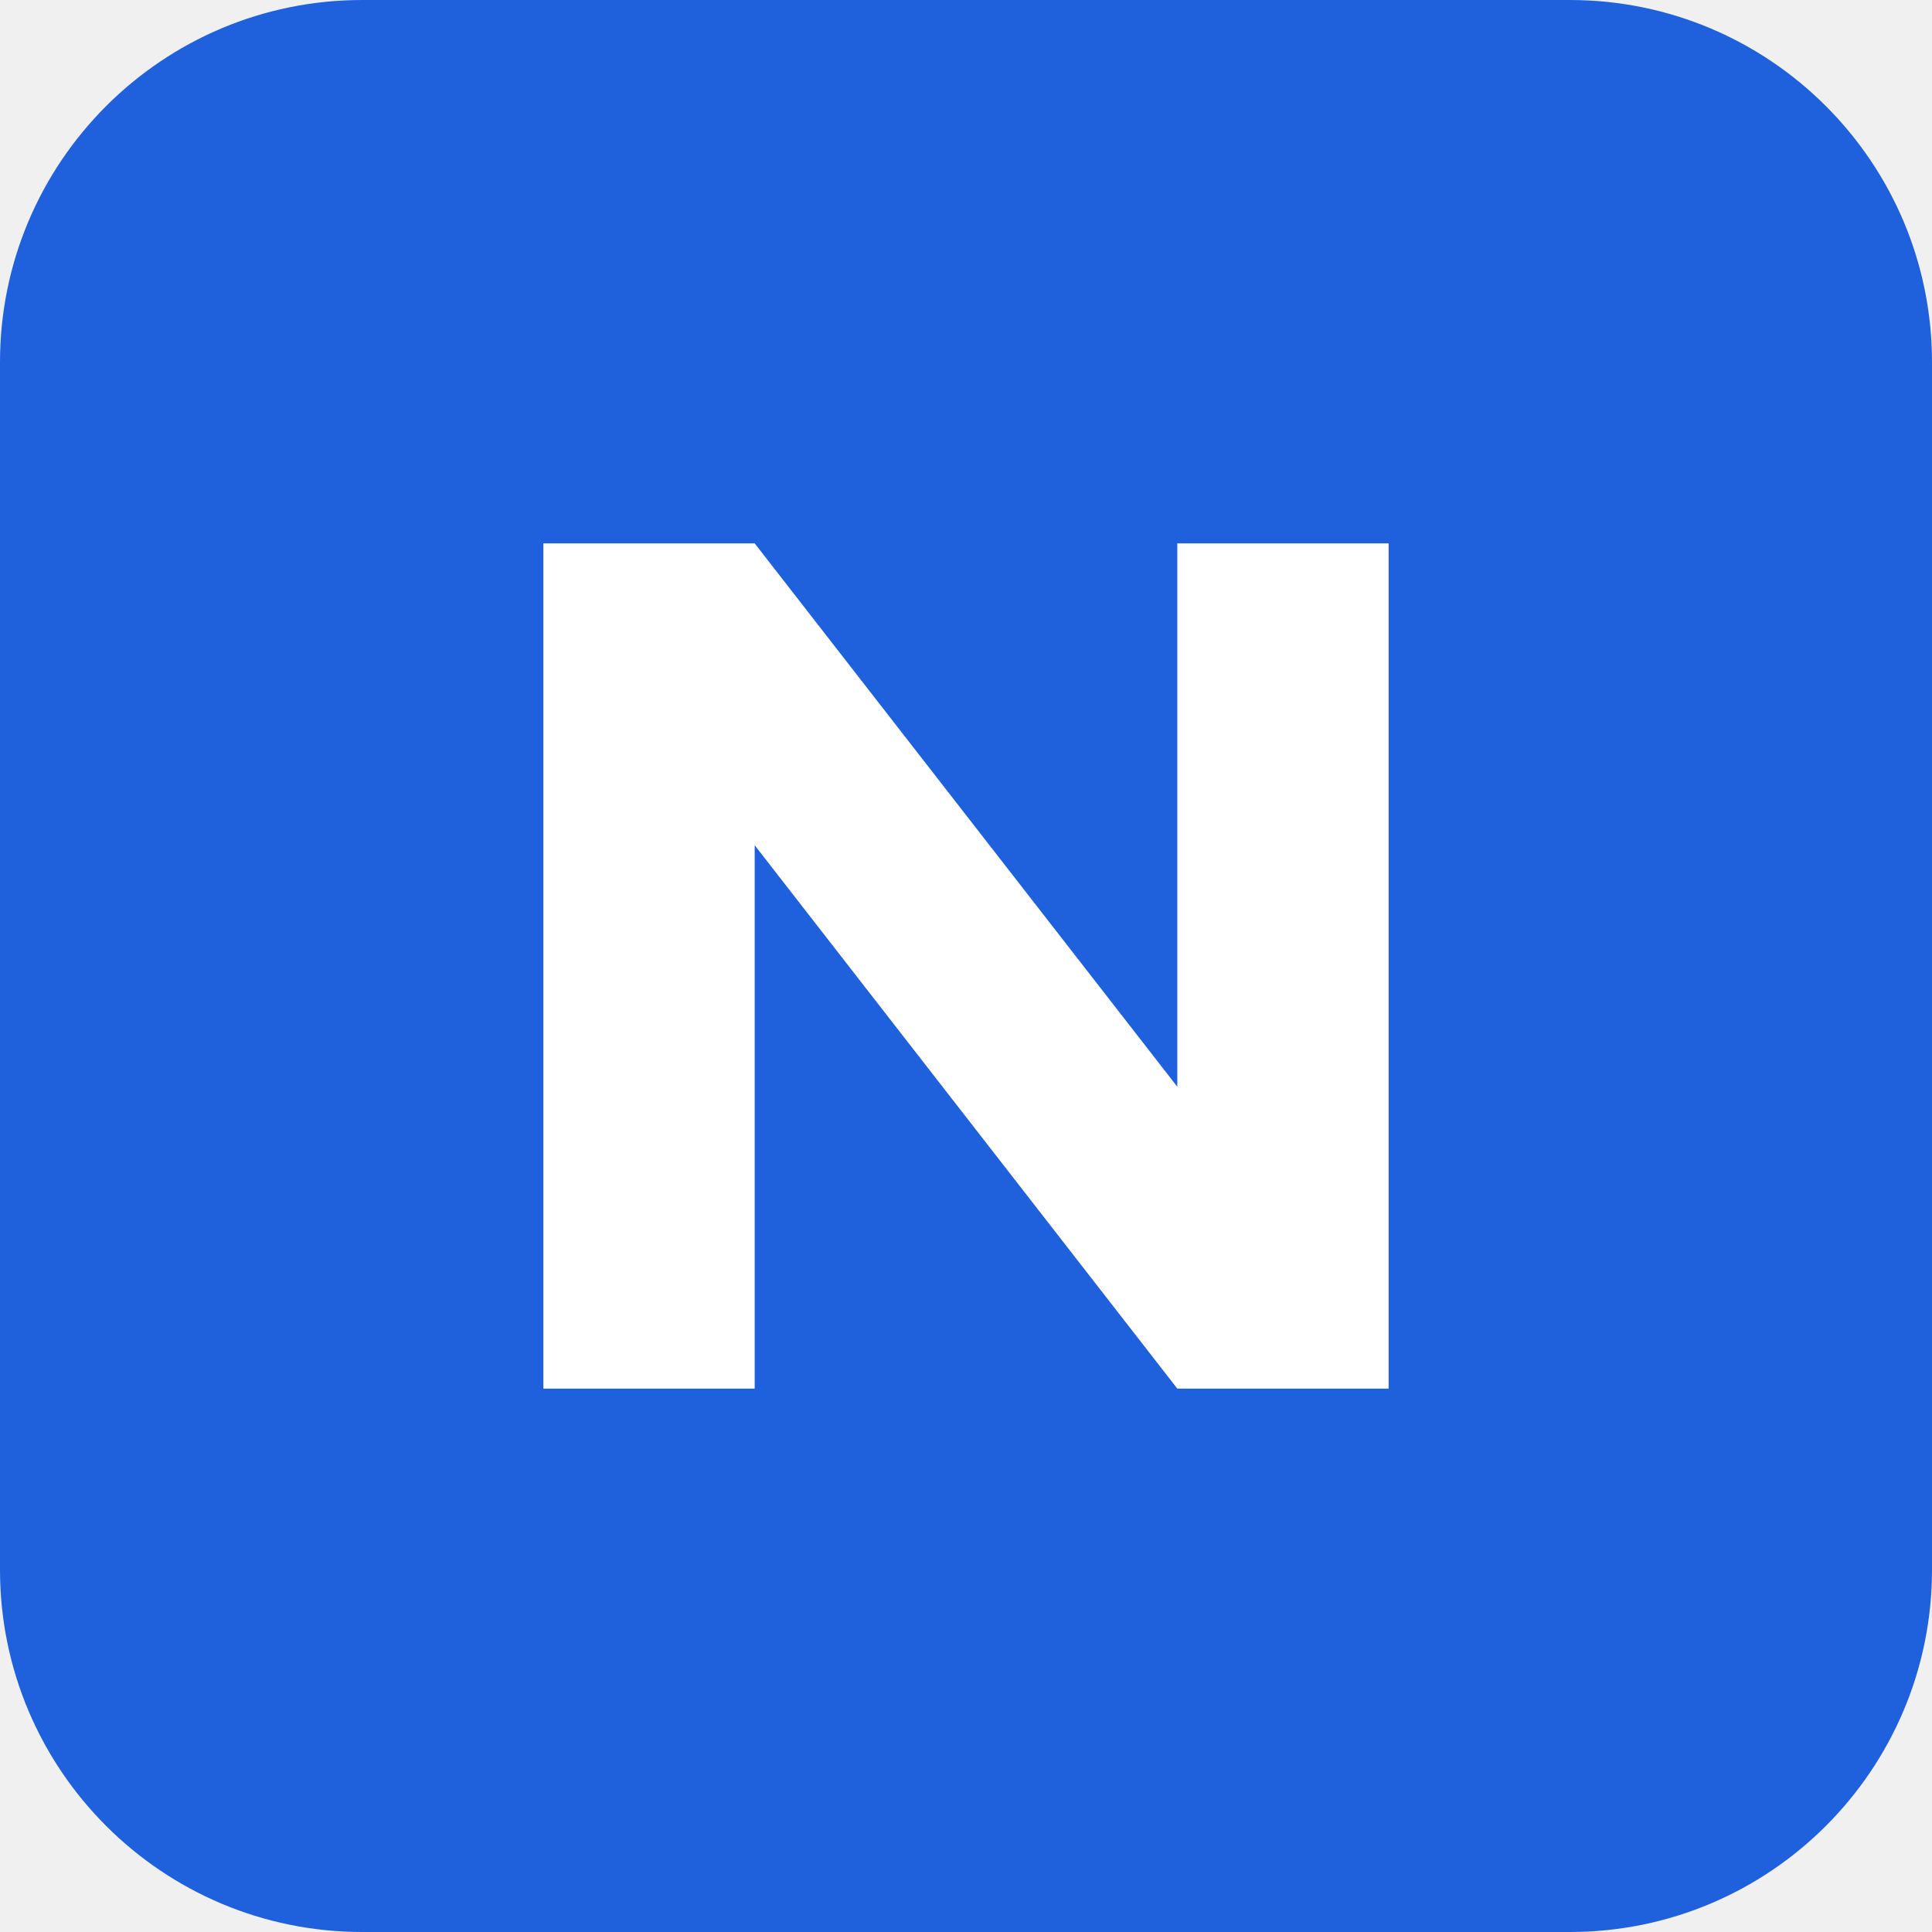
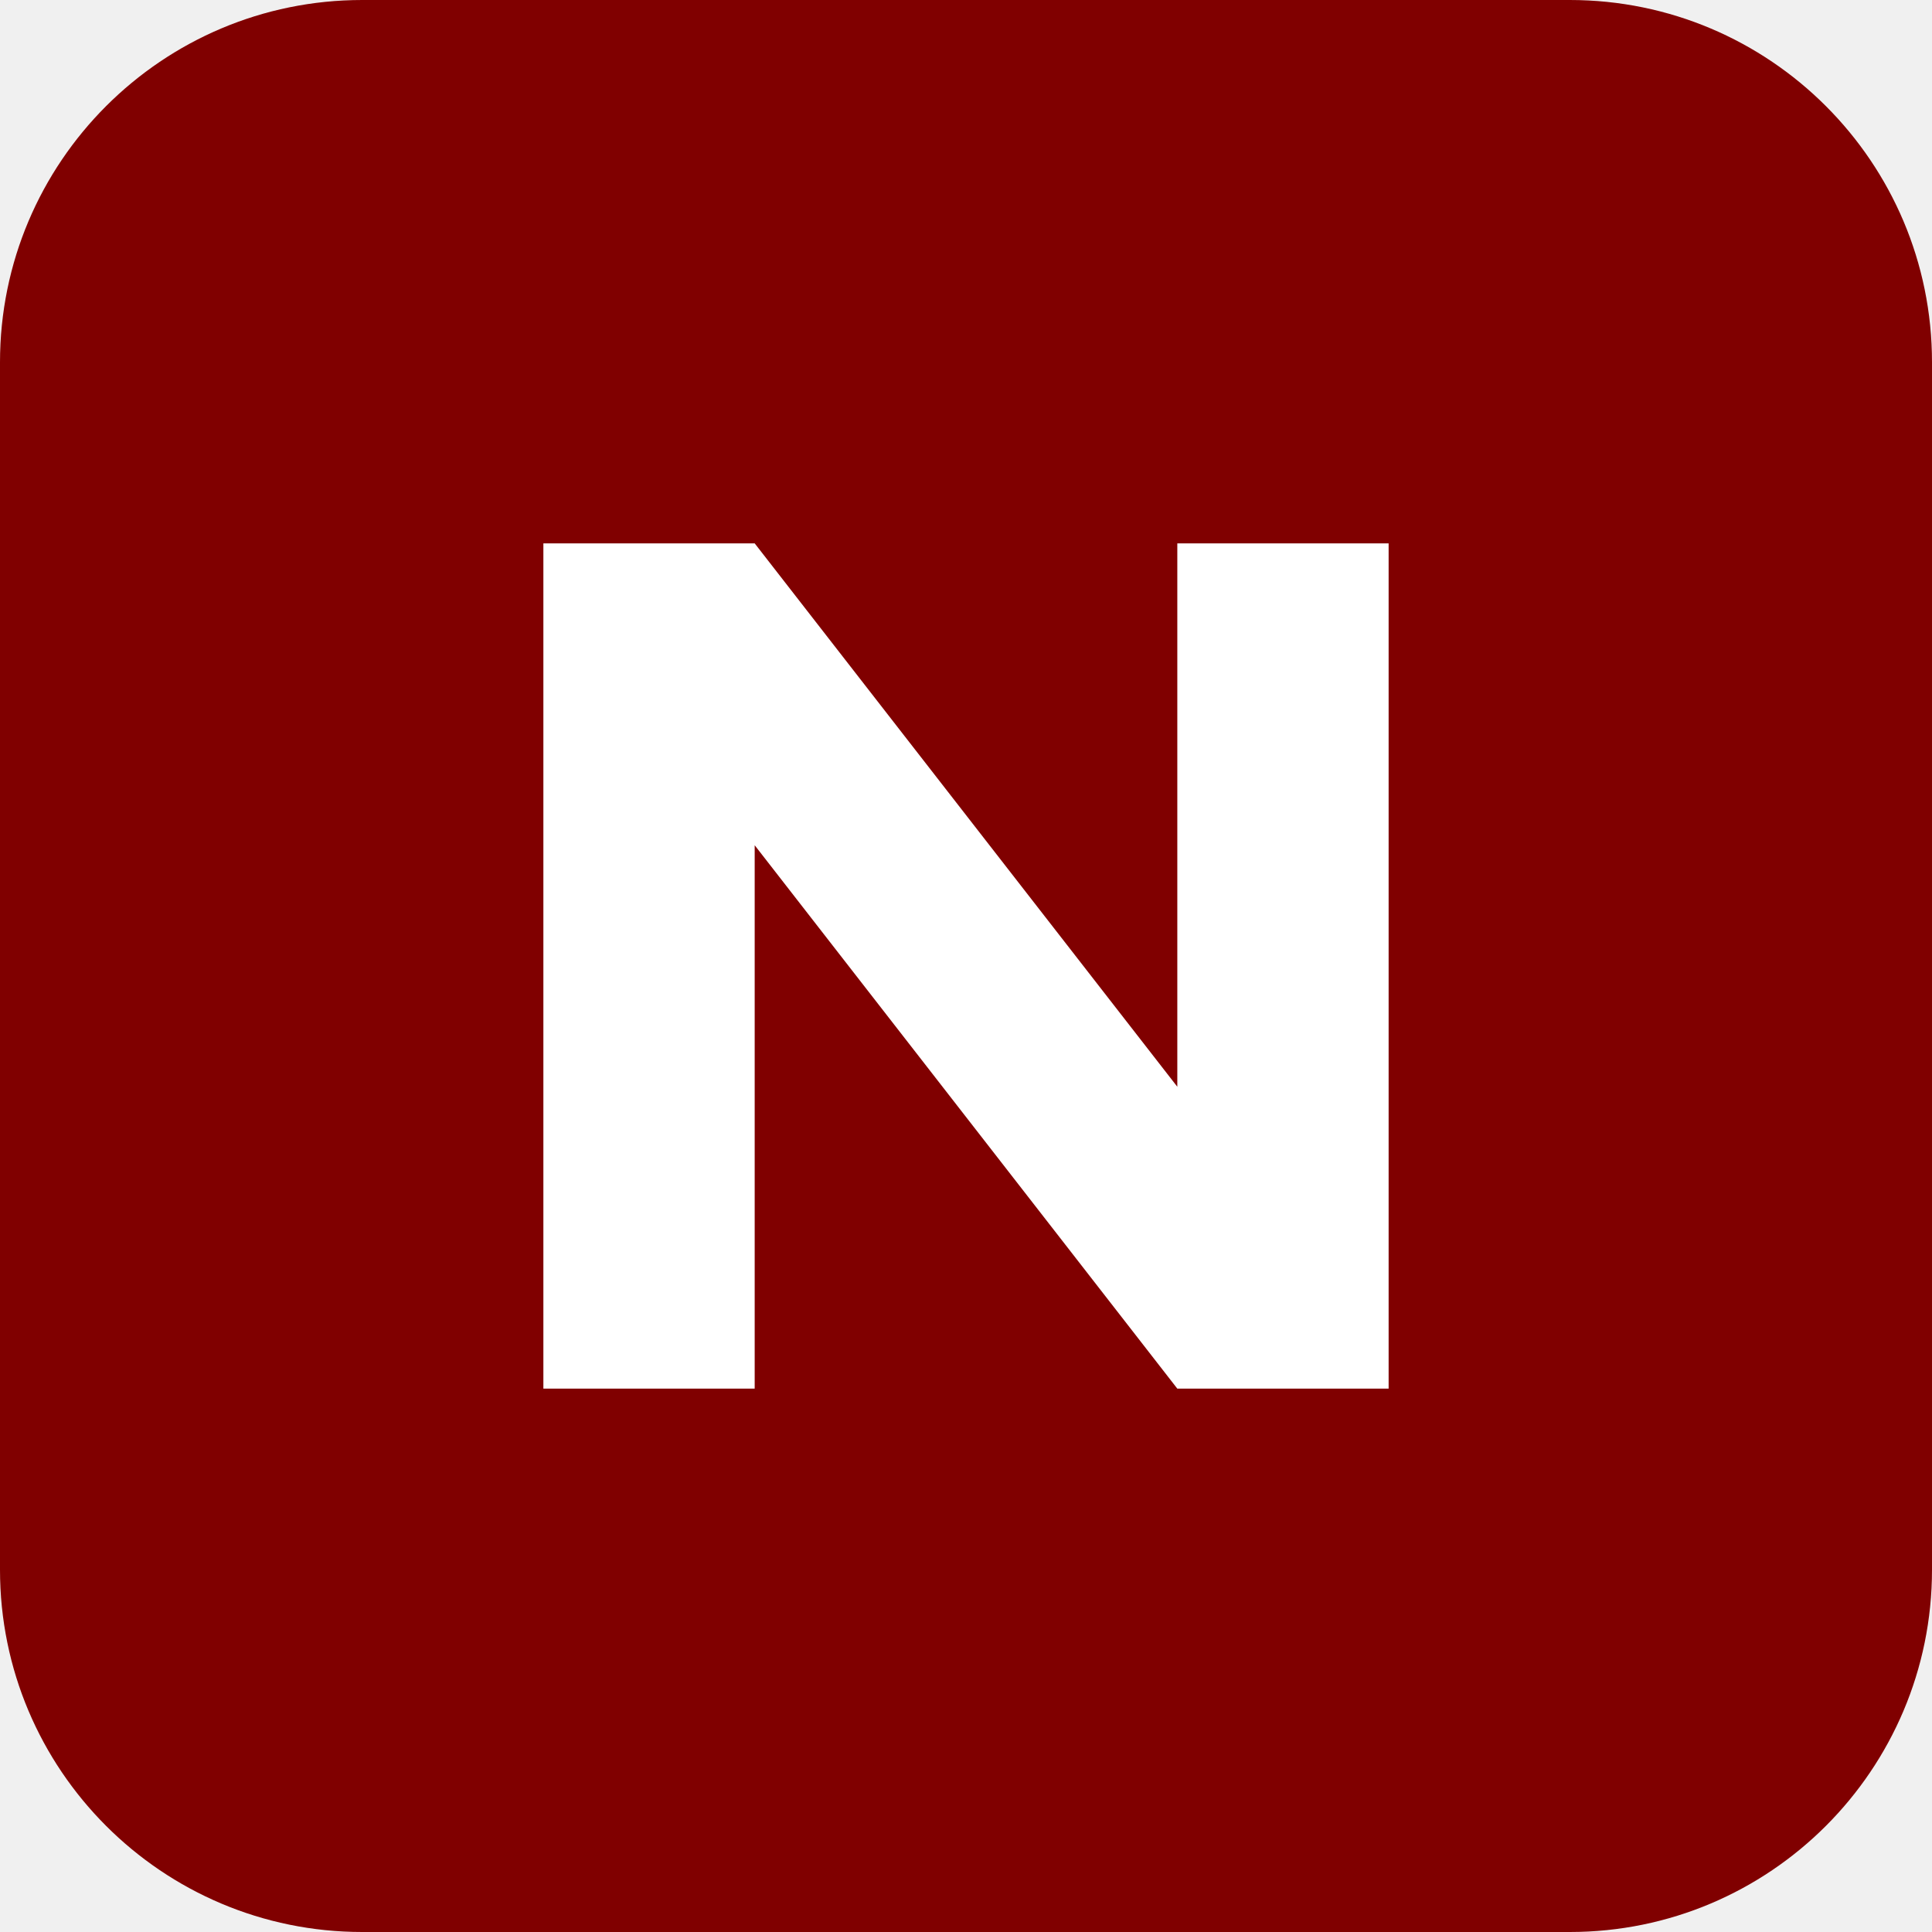
<svg xmlns="http://www.w3.org/2000/svg" viewBox="0 0 64 64" role="img" aria-label="UChicago Neurotech icon">
-   <rect width="64" height="64" rx="12" fill="#1f61dc" />
+   <rect width="64" height="64" rx="12" fill="#800000" />
  <path d="M18 46V18h7l14 18V18h7v28h-7L25 28v18h-7z" fill="#fff" />
</svg>
